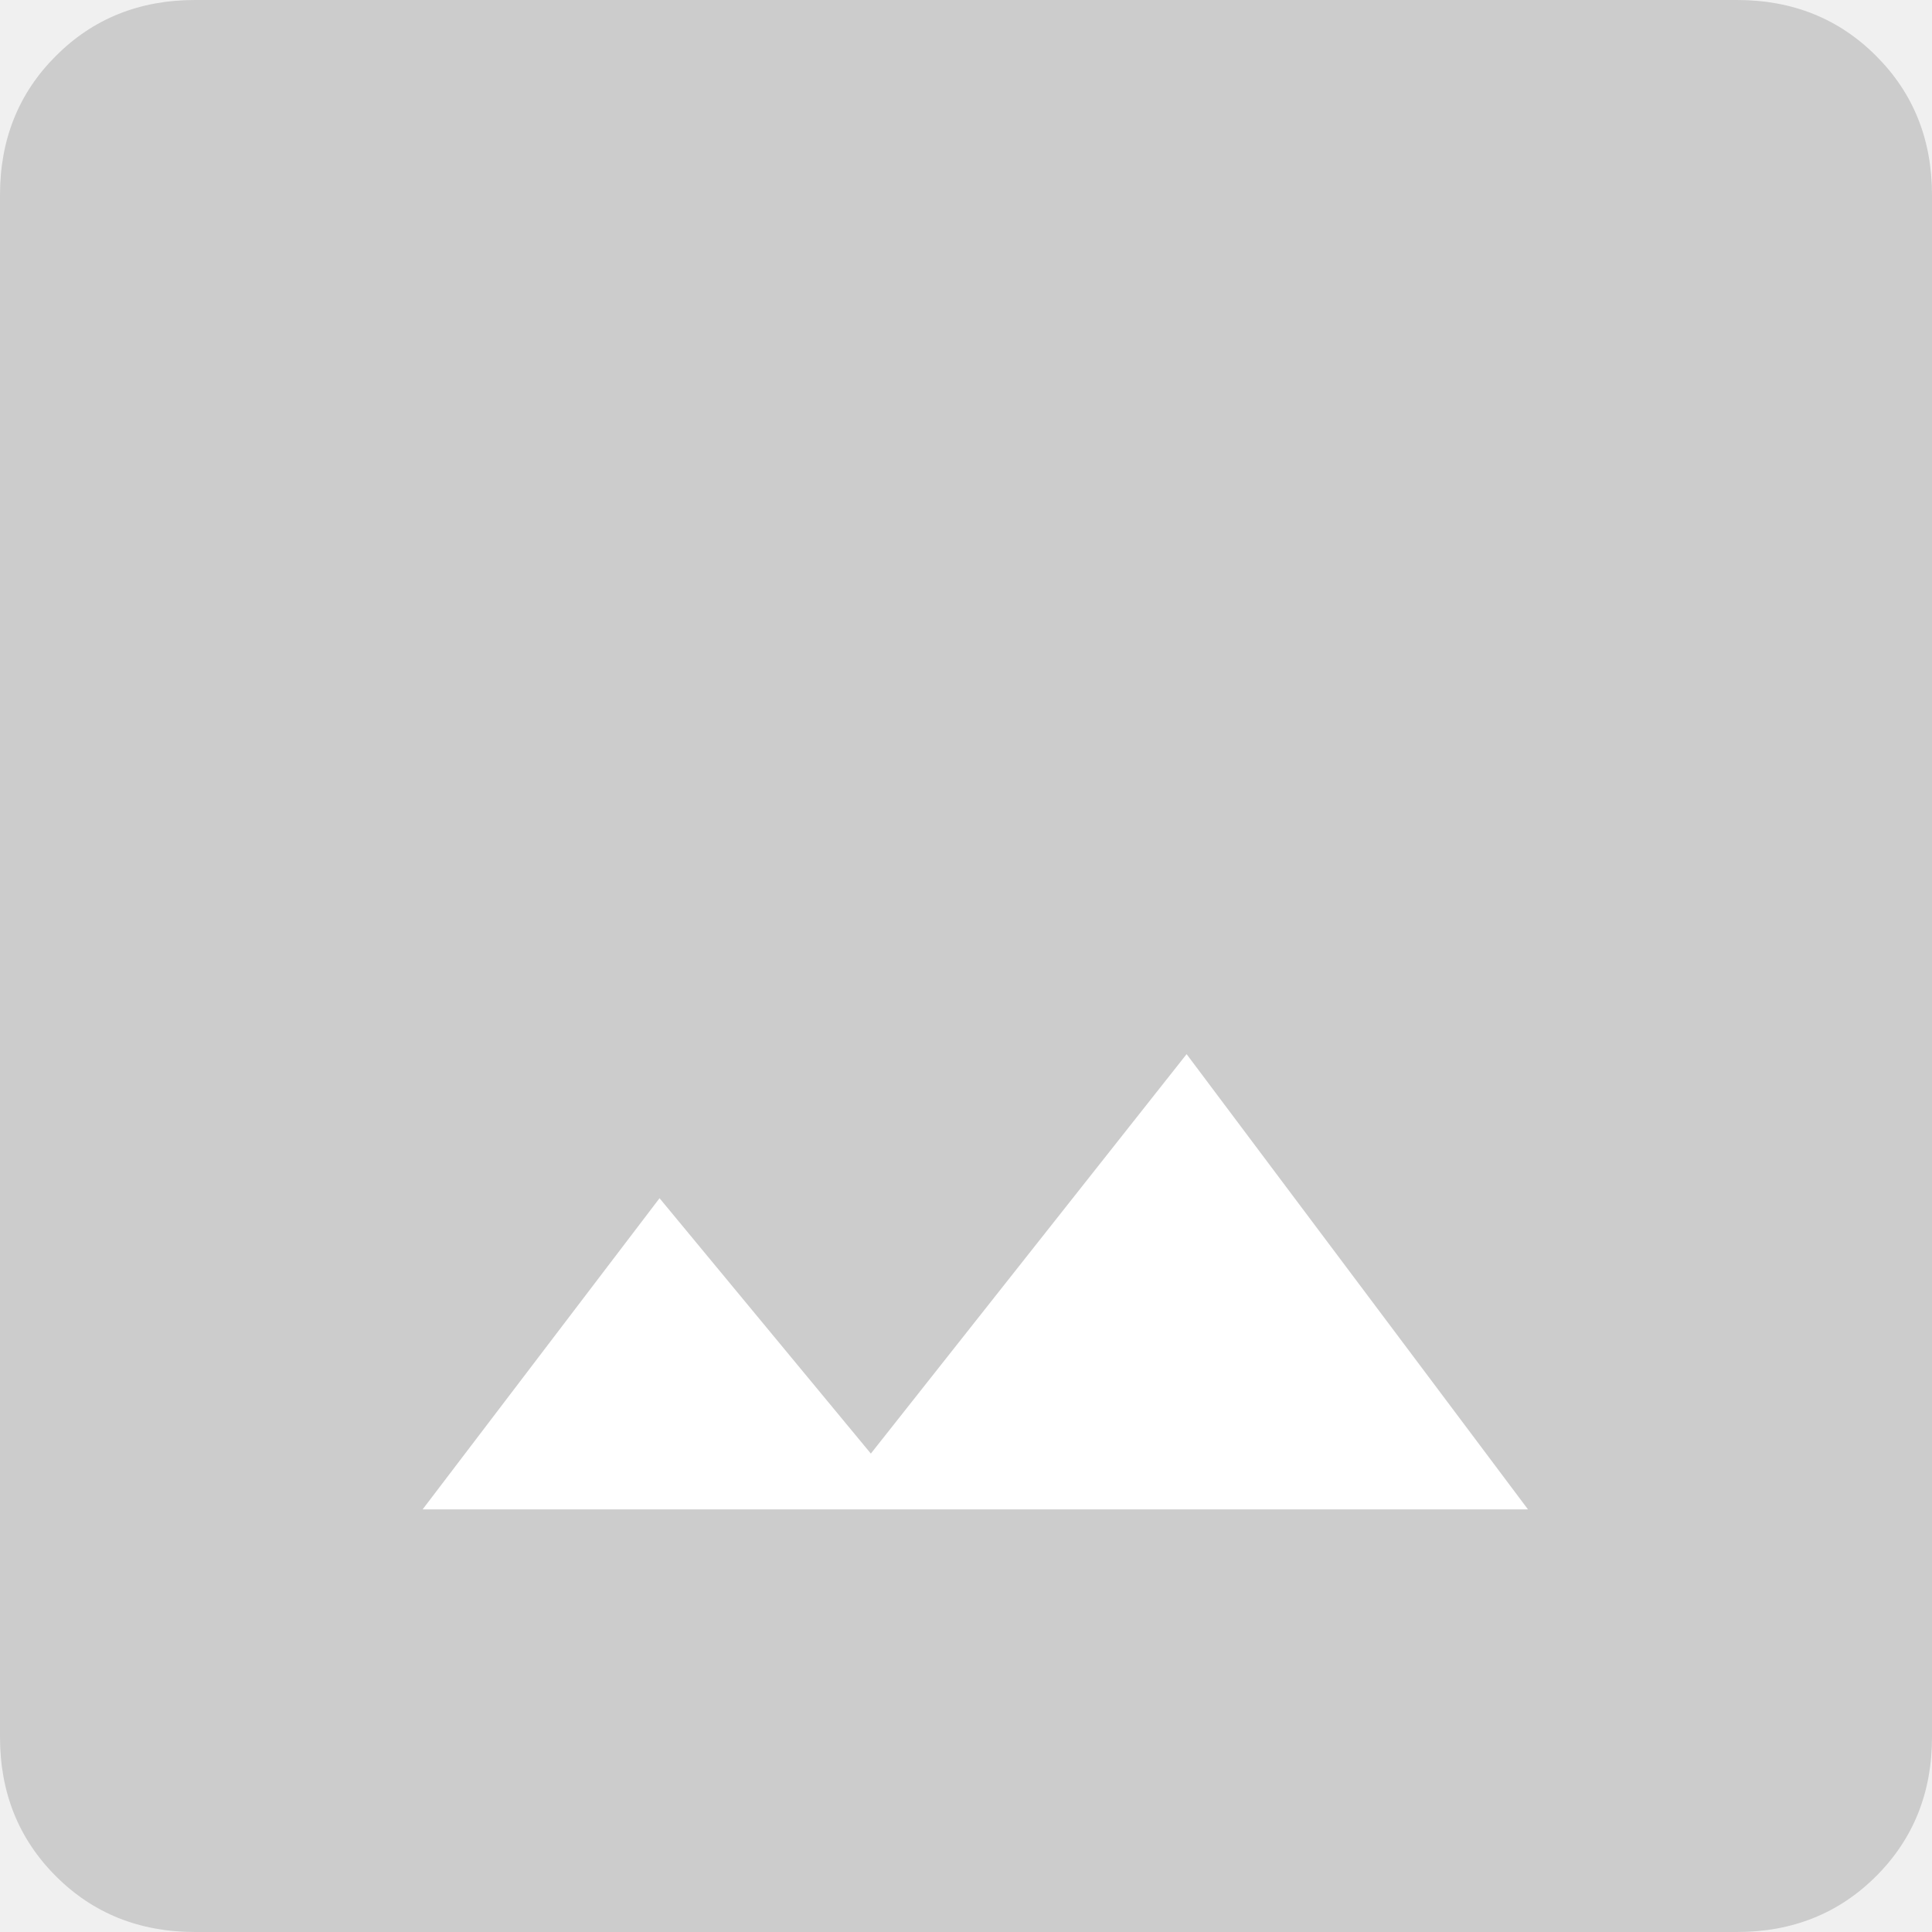
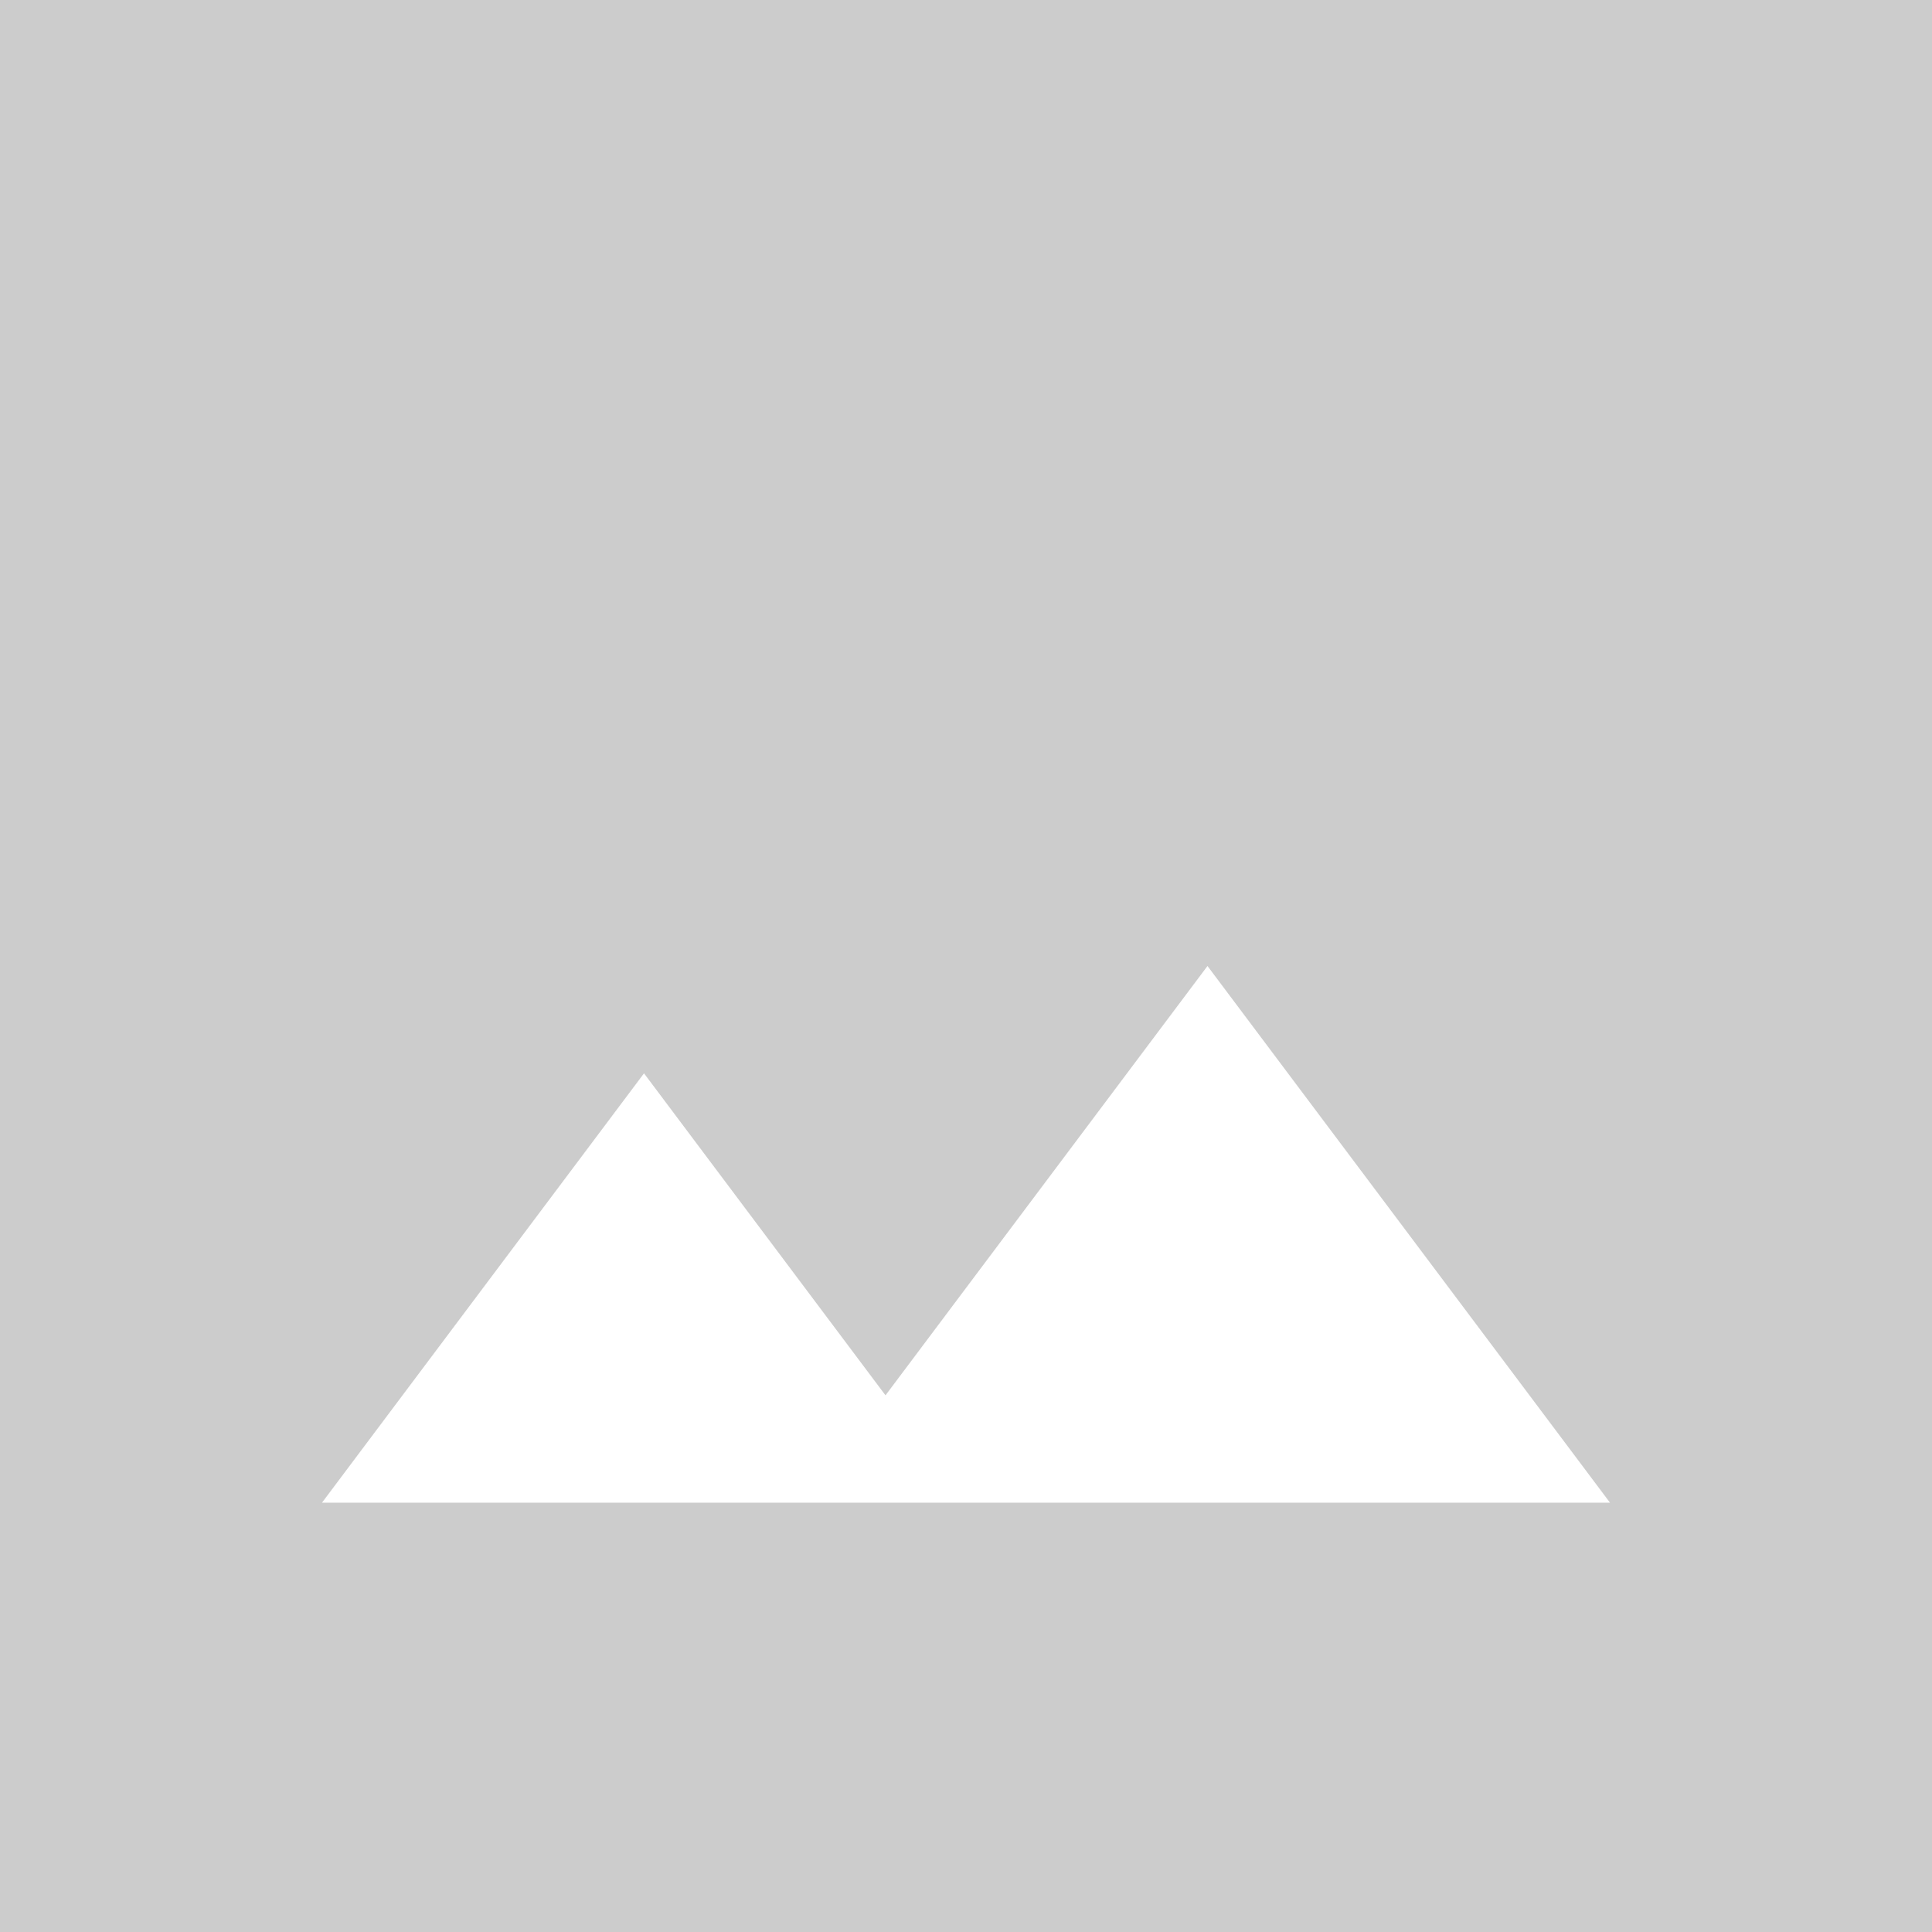
<svg xmlns="http://www.w3.org/2000/svg" width="200" height="200" viewBox="0 0 200 200" fill="none">
  <rect width="200" height="200" rx="59" fill="white" />
-   <path d="M20.188 200C14.438 200 9.637 198.075 5.787 194.225C1.929 190.367 0 185.563 0 179.813V20.188C0 14.438 1.929 9.637 5.787 5.787C9.637 1.929 14.438 0 20.188 0H179.813C185.563 0 190.363 1.929 194.213 5.787C198.071 9.637 200 14.438 200 20.188V179.813C200 185.563 198.075 190.363 194.225 194.213C190.367 198.071 185.563 200 179.813 200H20.188ZM43.75 156.25H158.175L122.837 109.125L90.15 150.475L68.275 124.038L43.75 156.25Z" fill="#CCCCCC" />
+   <path d="M33.333 155.556H166.667L125 100L91.667 144.444L66.667 111.111L33.333 155.556ZM0 200V0H200V200H0Z" fill="#CCCCCC" />
</svg>
